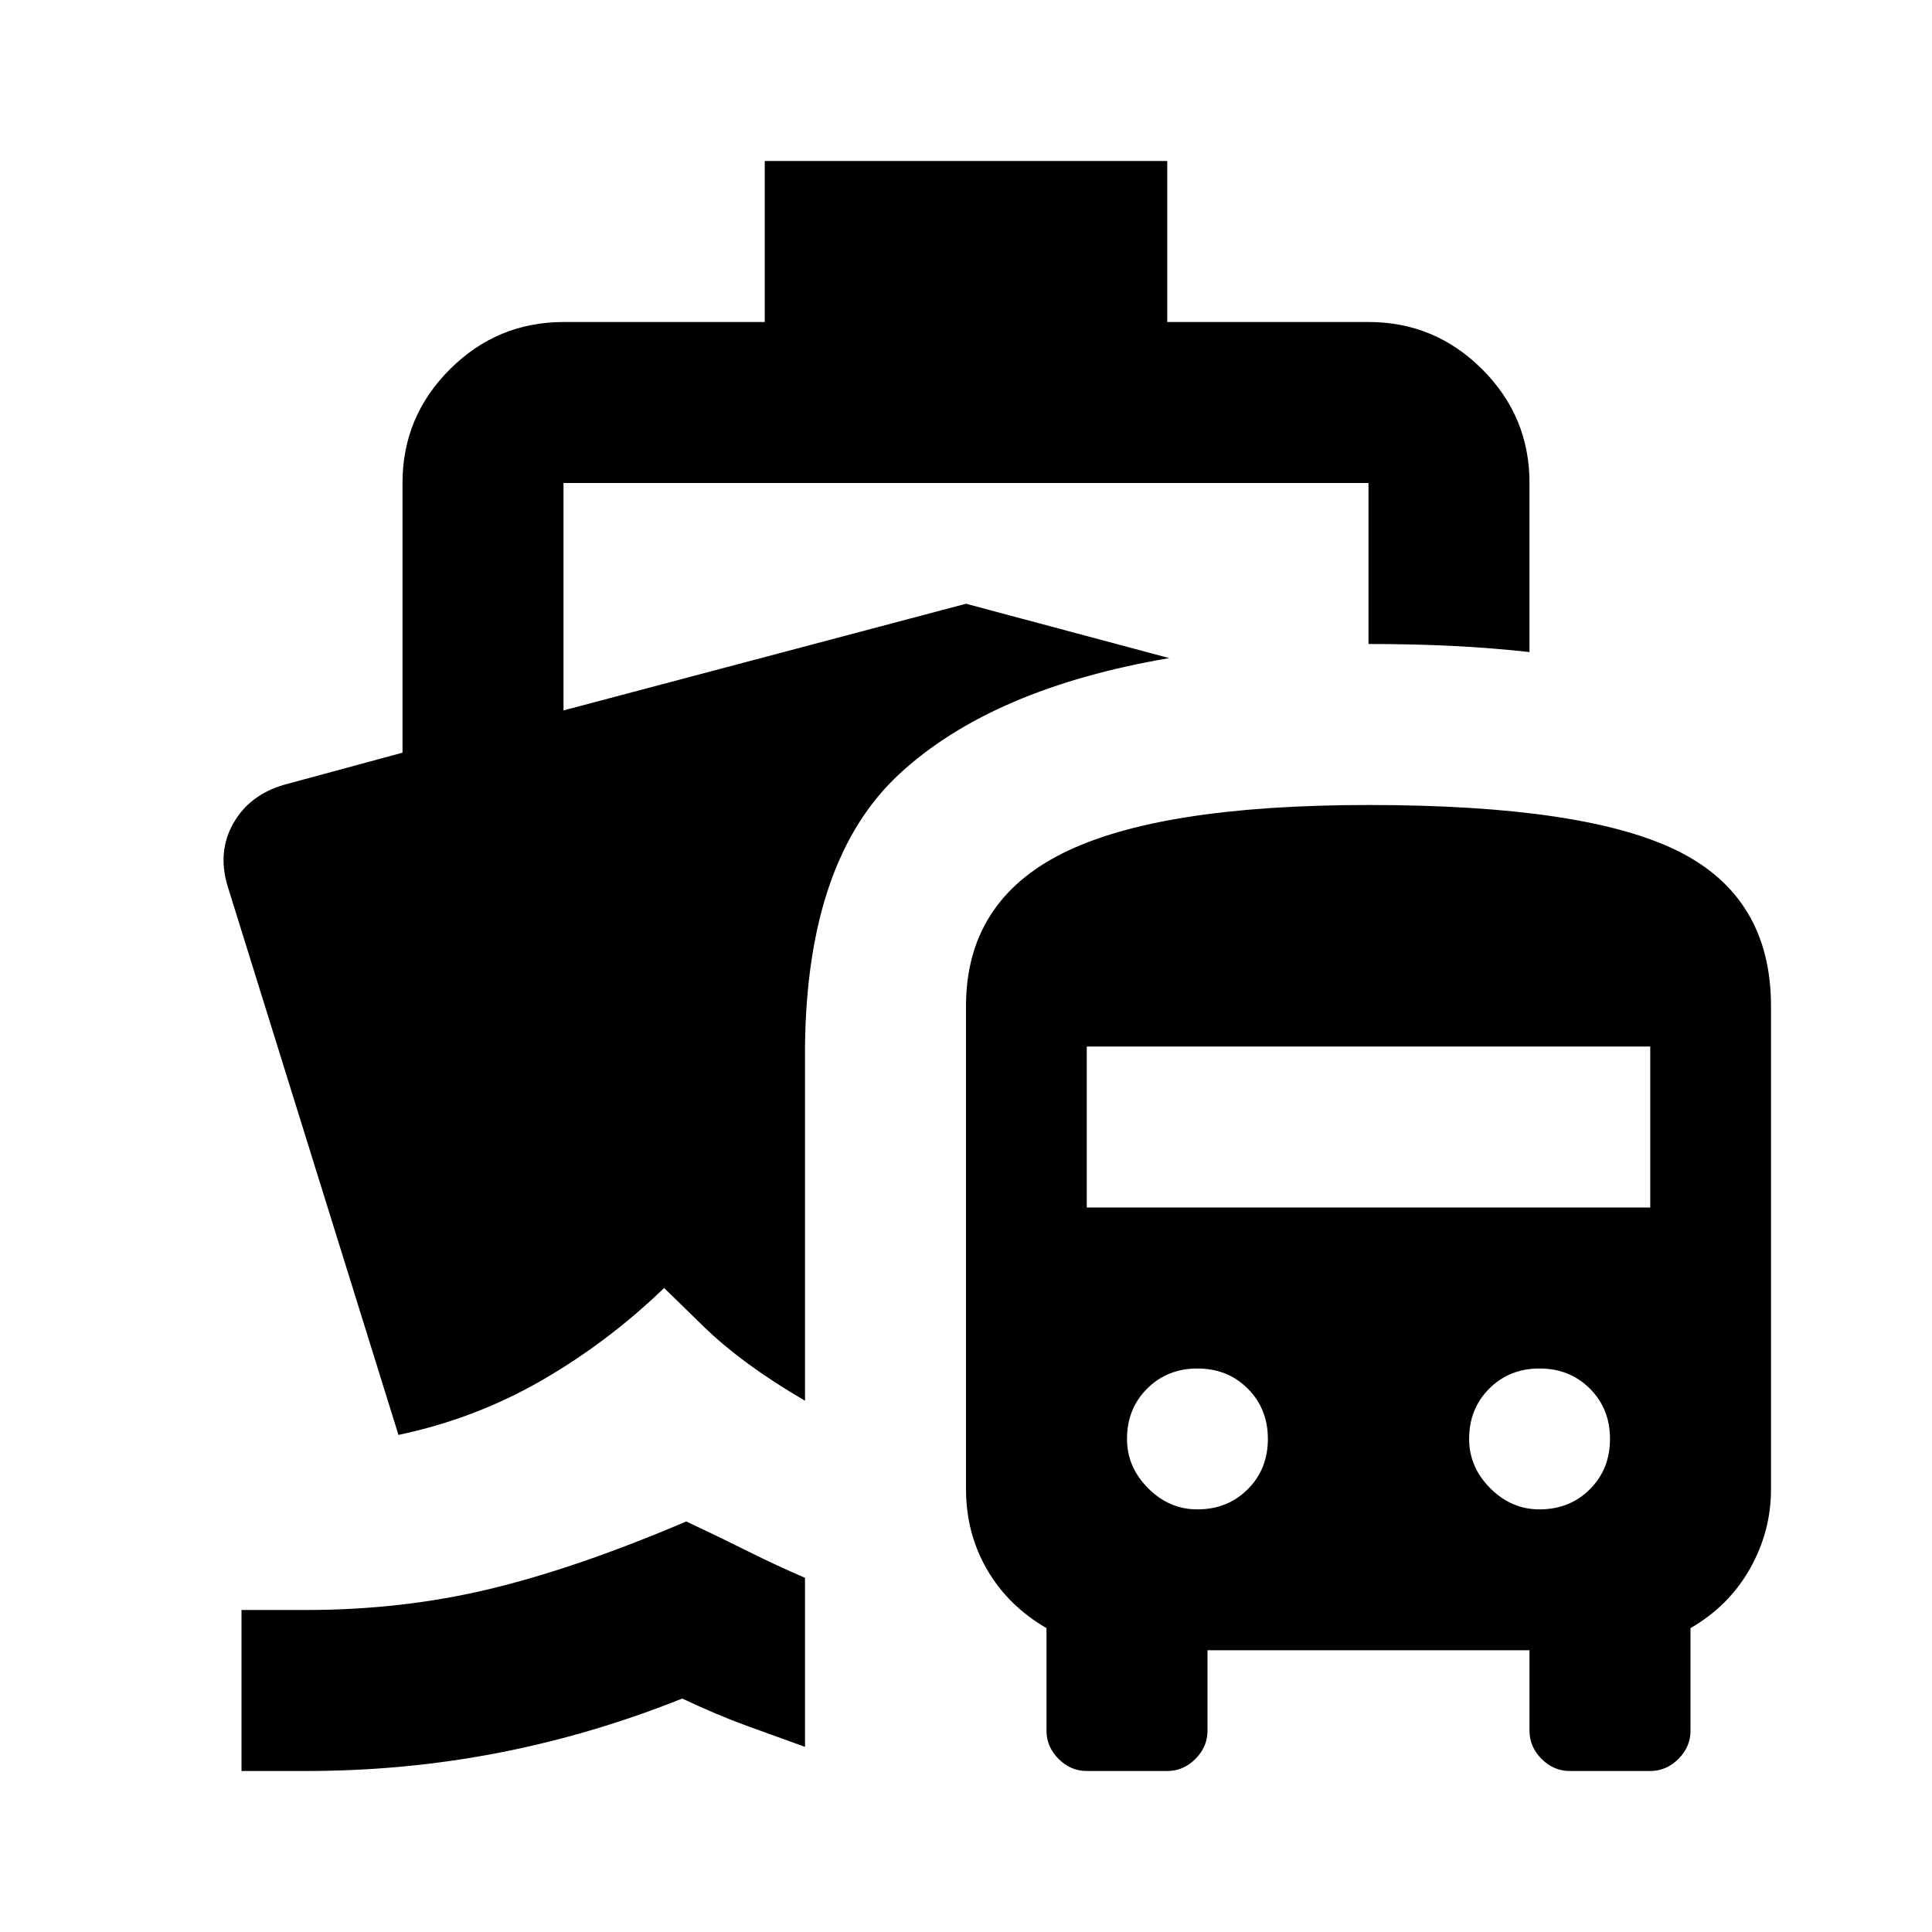
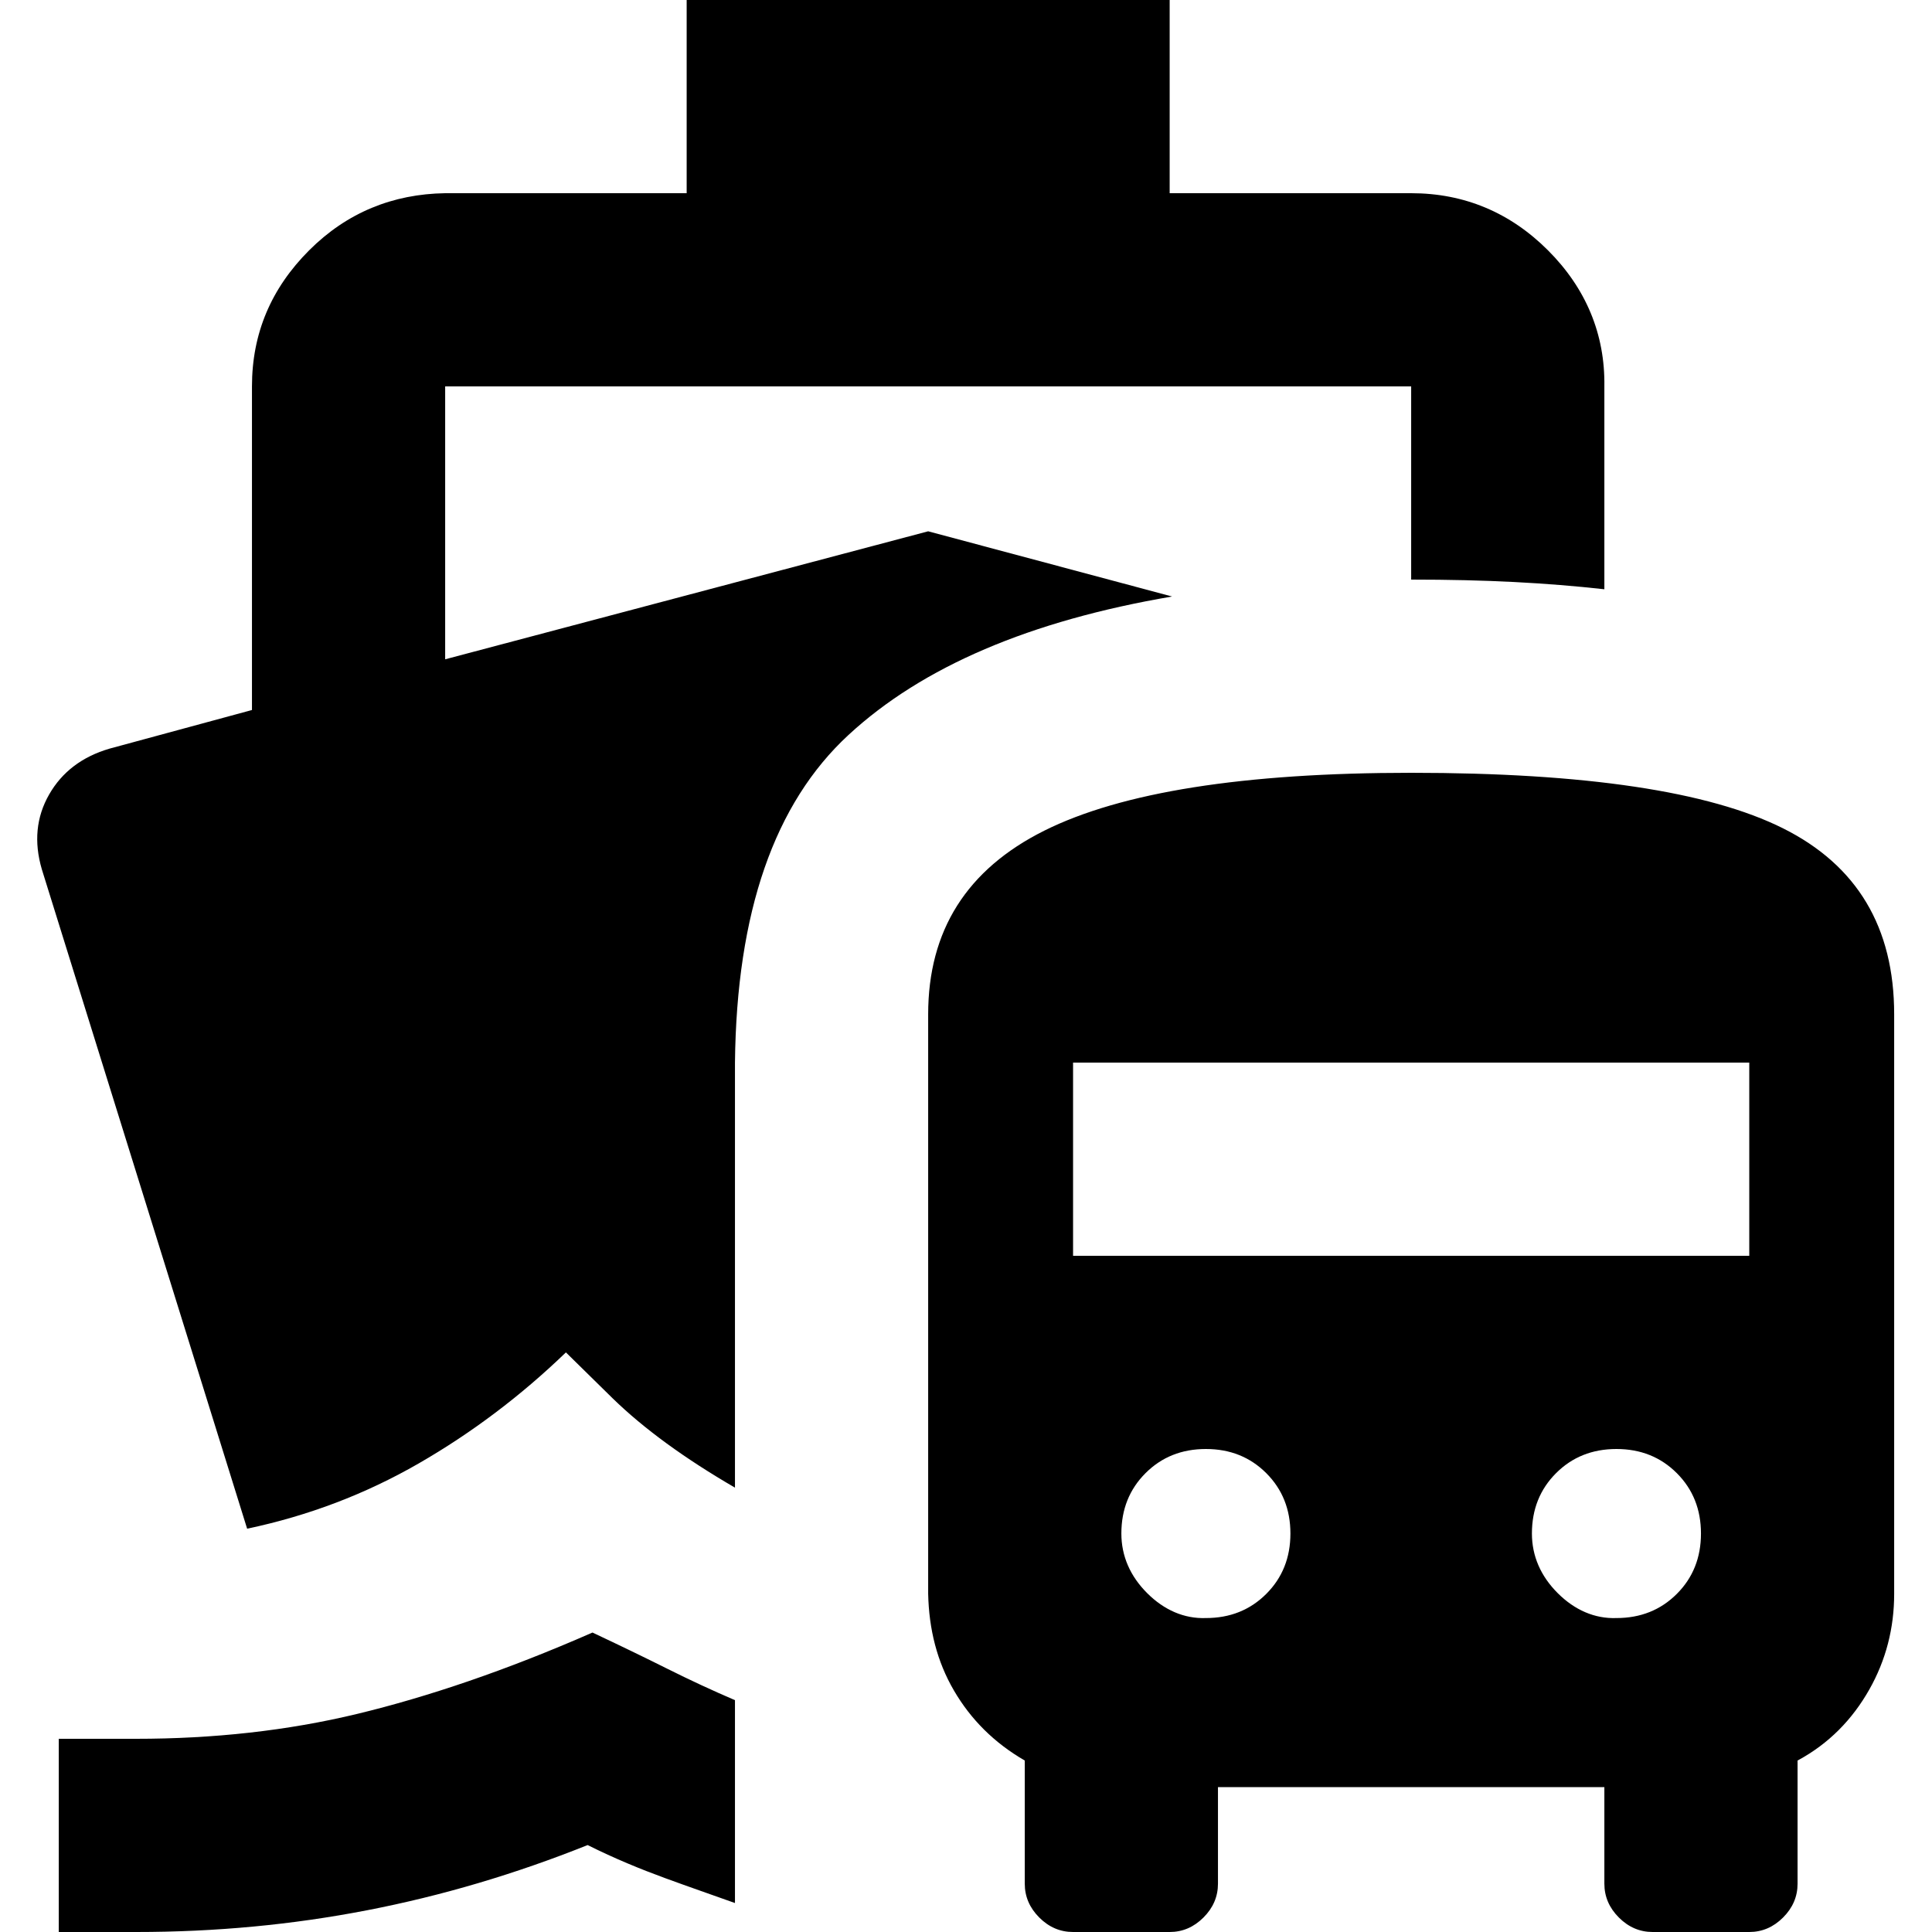
- <svg xmlns="http://www.w3.org/2000/svg" viewBox="0 0 24 24">
-   <path fill="currentColor" d="M8.525 18.9q.425.2.775.375t.7.325v2.1q-.35-.125-.725-.262t-.8-.338q-1.125.45-2.287.675T3.8 22H3v-2h.8q1.2 0 2.288-.262t2.437-.838M13.5 22q-.2 0-.35-.15T13 21.5v-1.275q-.475-.275-.737-.725t-.263-1v-6q0-1.3 1.2-1.9T17 10q2.7 0 3.85.575T22 12.5v6q0 .525-.262.988t-.738.737V21.5q0 .2-.15.35t-.35.15h-1q-.2 0-.35-.15T19 21.5v-1h-4v1q0 .2-.15.35t-.35.15zm1.375-3.25q.375 0 .625-.25t.25-.625t-.25-.625t-.625-.25t-.625.25t-.25.625q0 .35.263.613t.612.262m4.25 0q.375 0 .625-.25t.25-.625t-.25-.625t-.625-.25t-.625.25t-.25.625q0 .35.263.613t.612.262M13.5 15h7v-2h-7zm-4-11V2h5v2H17q.825 0 1.413.588T19 6v2.1q-.45-.05-.937-.075T17 8V6H7v2.825L12 7.5l2.525.675q-2.2.375-3.35 1.437T10 13v4.4q-.775-.45-1.263-.925L8.25 16q-.7.675-1.525 1.15t-1.775.675L2.825 11q-.125-.425.075-.775t.625-.475L5 9.35V6q0-.825.588-1.412T7 4z" />
+ <svg xmlns="http://www.w3.org/2000/svg" fill="none" viewBox="0 0 24 24">
+   <path fill="currentColor" d="M7.36,20.28c.34.16.65.31.93.45.28.14.56.27.84.39v2.52c-.28-.1-.57-.2-.87-.31-.3-.11-.62-.24-.96-.41-.9.36-1.81.63-2.74.81-.93.18-1.88.27-2.87.27h-.96v-2.4h.96c.96,0,1.88-.1,2.75-.31.87-.21,1.85-.54,2.92-1.01M13.33,24c-.16,0-.3-.06-.42-.18-.12-.12-.18-.26-.18-.42v-1.53c-.38-.22-.67-.51-.88-.87s-.31-.76-.32-1.2v-7.2c0-1.04.48-1.8,1.44-2.28.96-.48,2.48-.72,4.56-.72,2.16,0,3.7.23,4.62.69s1.38,1.23,1.38,2.31v7.2c0,.42-.1.82-.31,1.19-.21.37-.5.67-.89.88v1.53c0,.16-.06.3-.18.42-.12.12-.26.18-.42.18h-1.2c-.16,0-.3-.06-.42-.18-.12-.12-.18-.26-.18-.42v-1.2h-4.8v1.2c0,.16-.06.3-.18.42-.12.12-.26.18-.42.18h-1.2ZM14.98,20.1c.3,0,.55-.1.75-.3s.3-.45.3-.75-.1-.55-.3-.75-.45-.3-.75-.3-.55.1-.75.3-.3.45-.3.75c0,.28.11.53.32.74.21.21.46.32.73.31M20.08,20.1c.3,0,.55-.1.75-.3s.3-.45.3-.75-.1-.55-.3-.75-.45-.3-.75-.3-.55.1-.75.3-.3.45-.3.75c0,.28.11.53.32.74.21.21.46.32.73.31M13.33,15.6h8.4v-2.4h-8.4v2.4ZM8.53,2.4V0h6v2.4h3c.66,0,1.23.24,1.7.71.47.47.71,1.04.7,1.69v2.52c-.36-.04-.73-.07-1.12-.09s-.81-.03-1.28-.03v-2.4H5.53v3.39l6-1.59,3.03.81c-1.76.3-3.1.87-4.02,1.72-.92.85-1.39,2.2-1.41,4.07v5.28c-.62-.36-1.13-.73-1.52-1.11l-.58-.57c-.56.54-1.17,1-1.83,1.38-.66.38-1.37.65-2.13.81L.52,10.8c-.1-.34-.07-.65.09-.93s.41-.47.75-.57l1.77-.48v-4.02c0-.66.24-1.22.71-1.69.47-.47,1.04-.7,1.69-.71h3Z" />
</svg>
